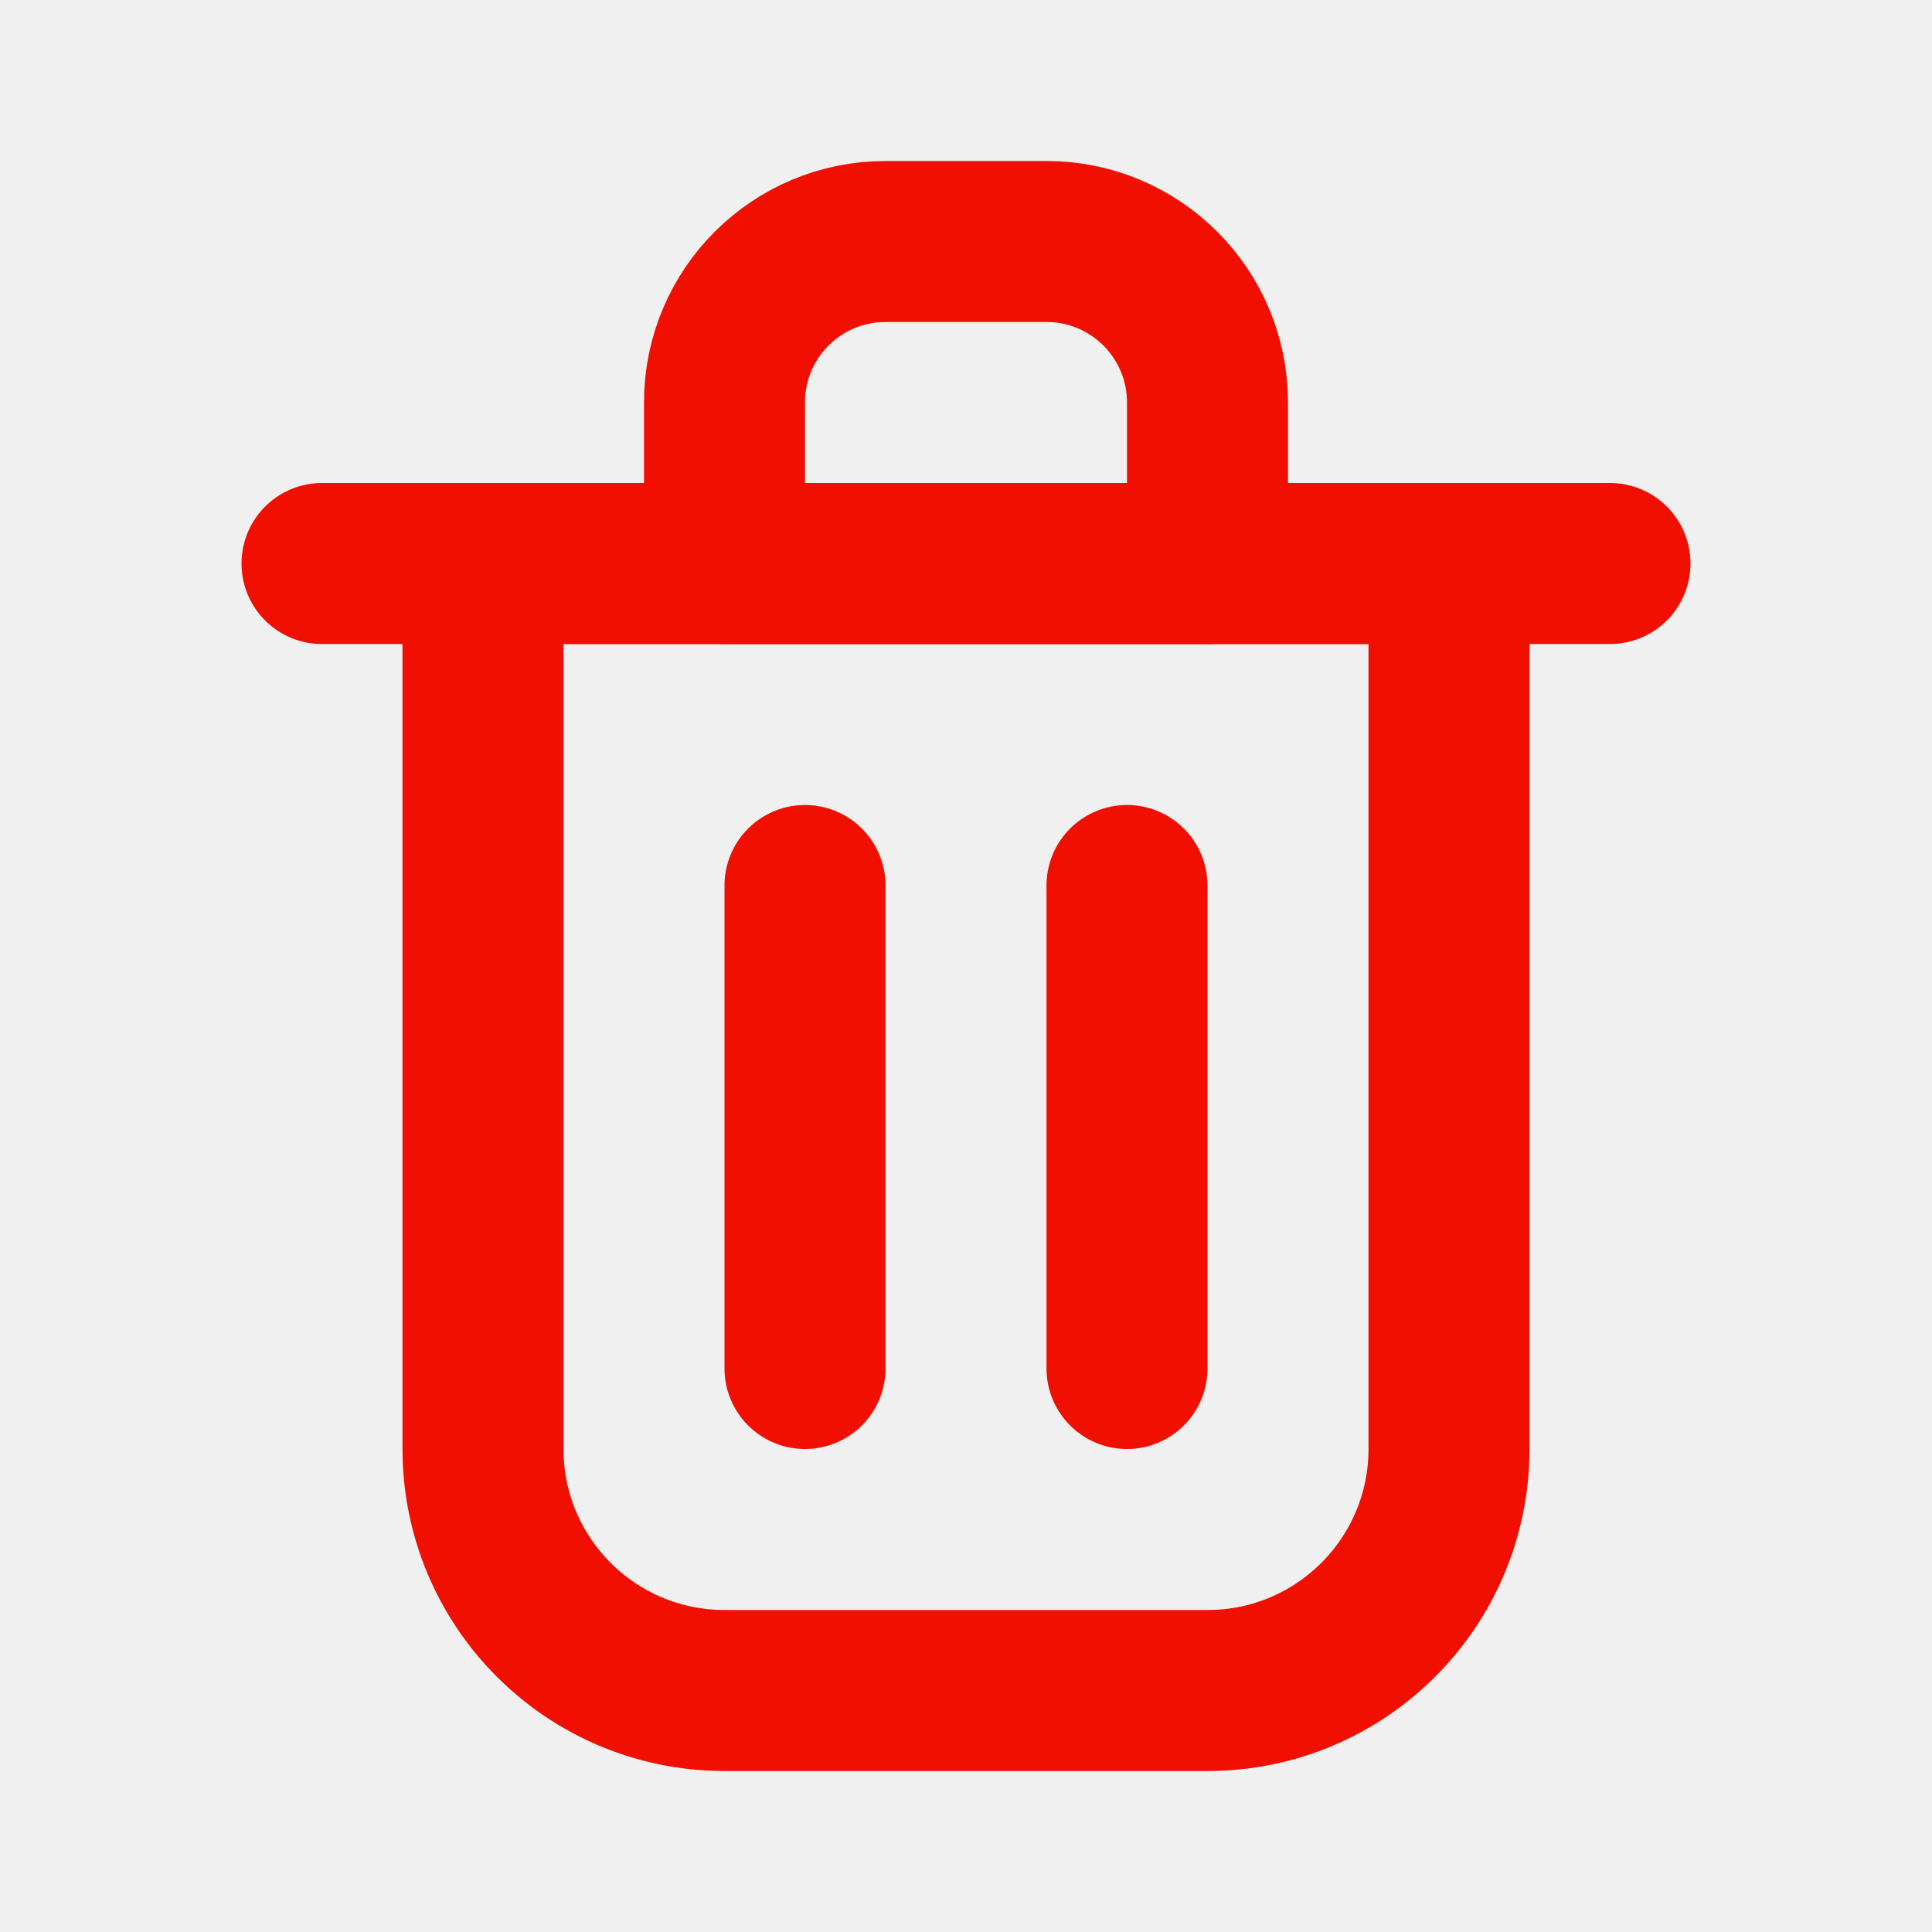
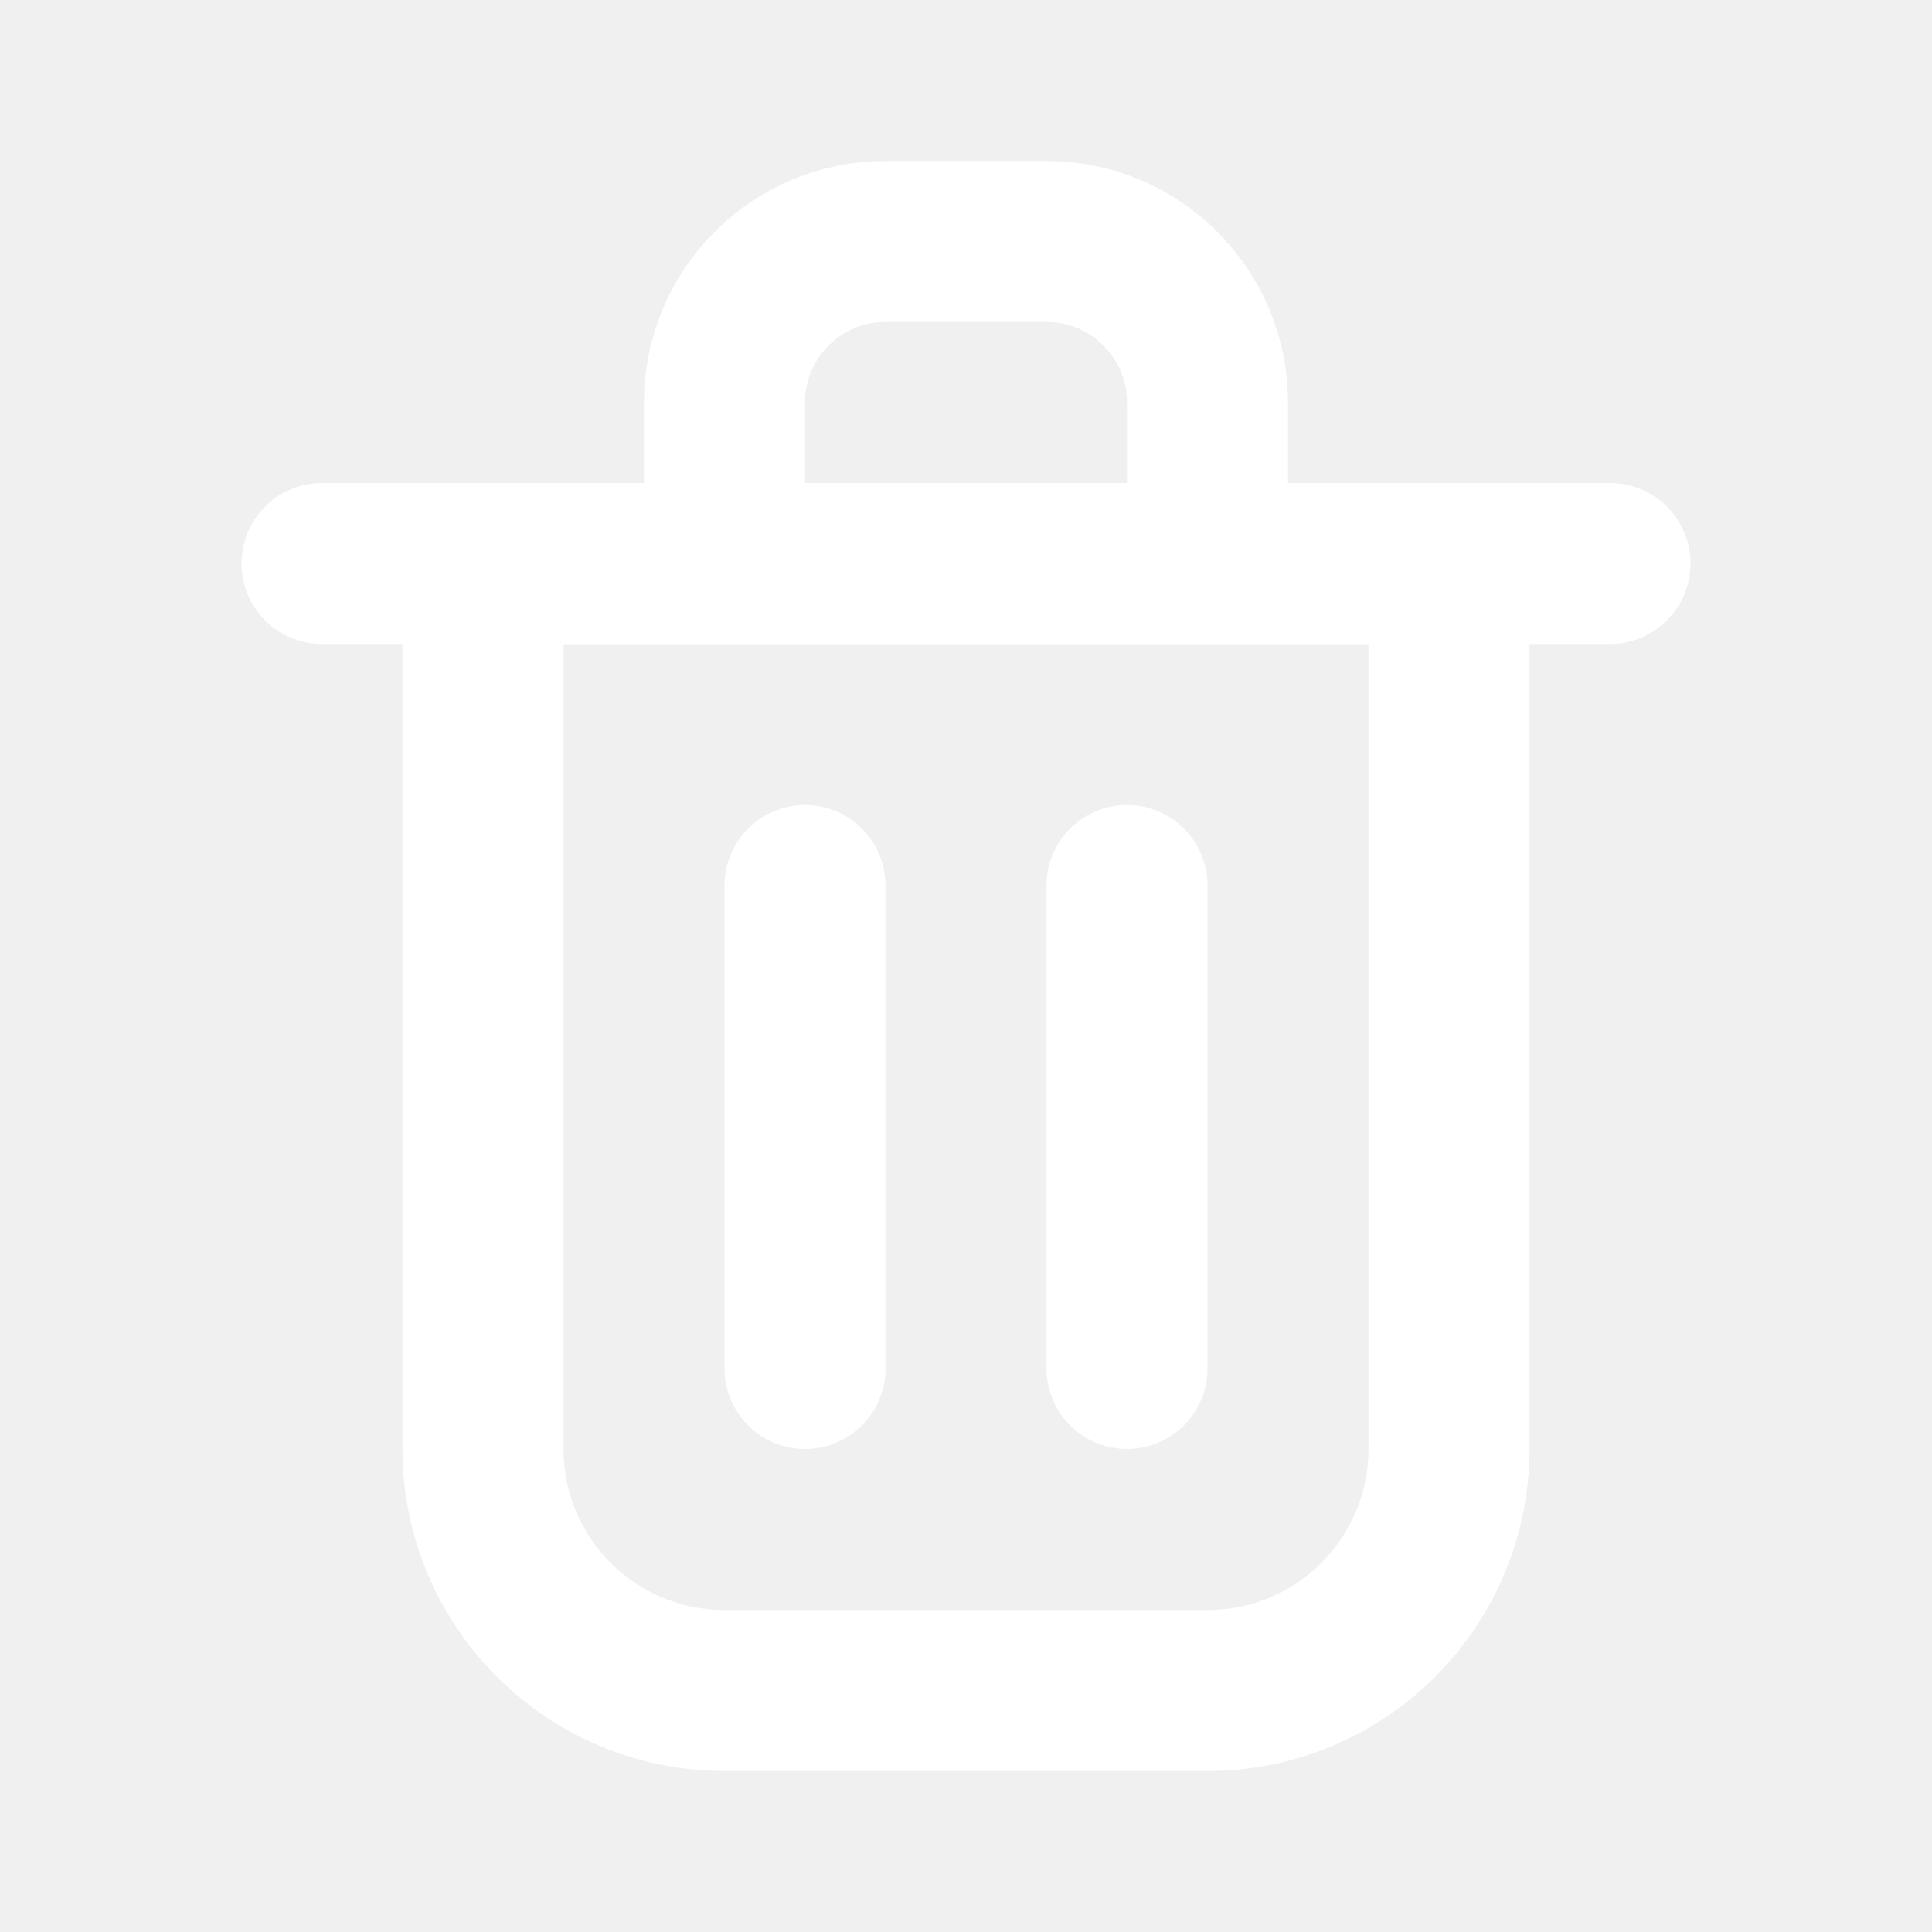
<svg xmlns="http://www.w3.org/2000/svg" width="800px" height="800px" viewBox="0 0 24 24" fill="none">
-   <path d="M10 11V17" stroke="#f00f00" stroke-width="2" stroke-linecap="round" stroke-linejoin="round" />
-   <path d="M14 11V17" stroke="#f00f00" stroke-width="2" stroke-linecap="round" stroke-linejoin="round" />
-   <path d="M4 7H20" stroke="#f00f00" stroke-width="2" stroke-linecap="round" stroke-linejoin="round" />
-   <path d="M6 7H12H18V18C18 19.657 16.657 21 15 21H9C7.343 21 6 19.657 6 18V7Z" stroke="#f00f00" stroke-width="2" stroke-linecap="round" stroke-linejoin="round" />
-   <path d="M9 5C9 3.895 9.895 3 11 3H13C14.105 3 15 3.895 15 5V7H9V5Z" stroke="#f00f00" stroke-width="2" stroke-linecap="round" stroke-linejoin="round" />
+   <path d="M10 11V17" stroke="#fff" stroke-width="2" stroke-linecap="round" stroke-linejoin="round" />
+   <path d="M14 11V17" stroke="#fff" stroke-width="2" stroke-linecap="round" stroke-linejoin="round" />
+   <path d="M4 7H20" stroke="#fff" stroke-width="2" stroke-linecap="round" stroke-linejoin="round" />
+   <path d="M6 7H12H18V18C18 19.657 16.657 21 15 21H9C7.343 21 6 19.657 6 18V7Z" stroke="#fff" stroke-width="2" stroke-linecap="round" stroke-linejoin="round" />
+   <path d="M9 5C9 3.895 9.895 3 11 3H13C14.105 3 15 3.895 15 5V7H9V5Z" stroke="#fff" stroke-width="2" stroke-linecap="round" stroke-linejoin="round" />
</svg>
